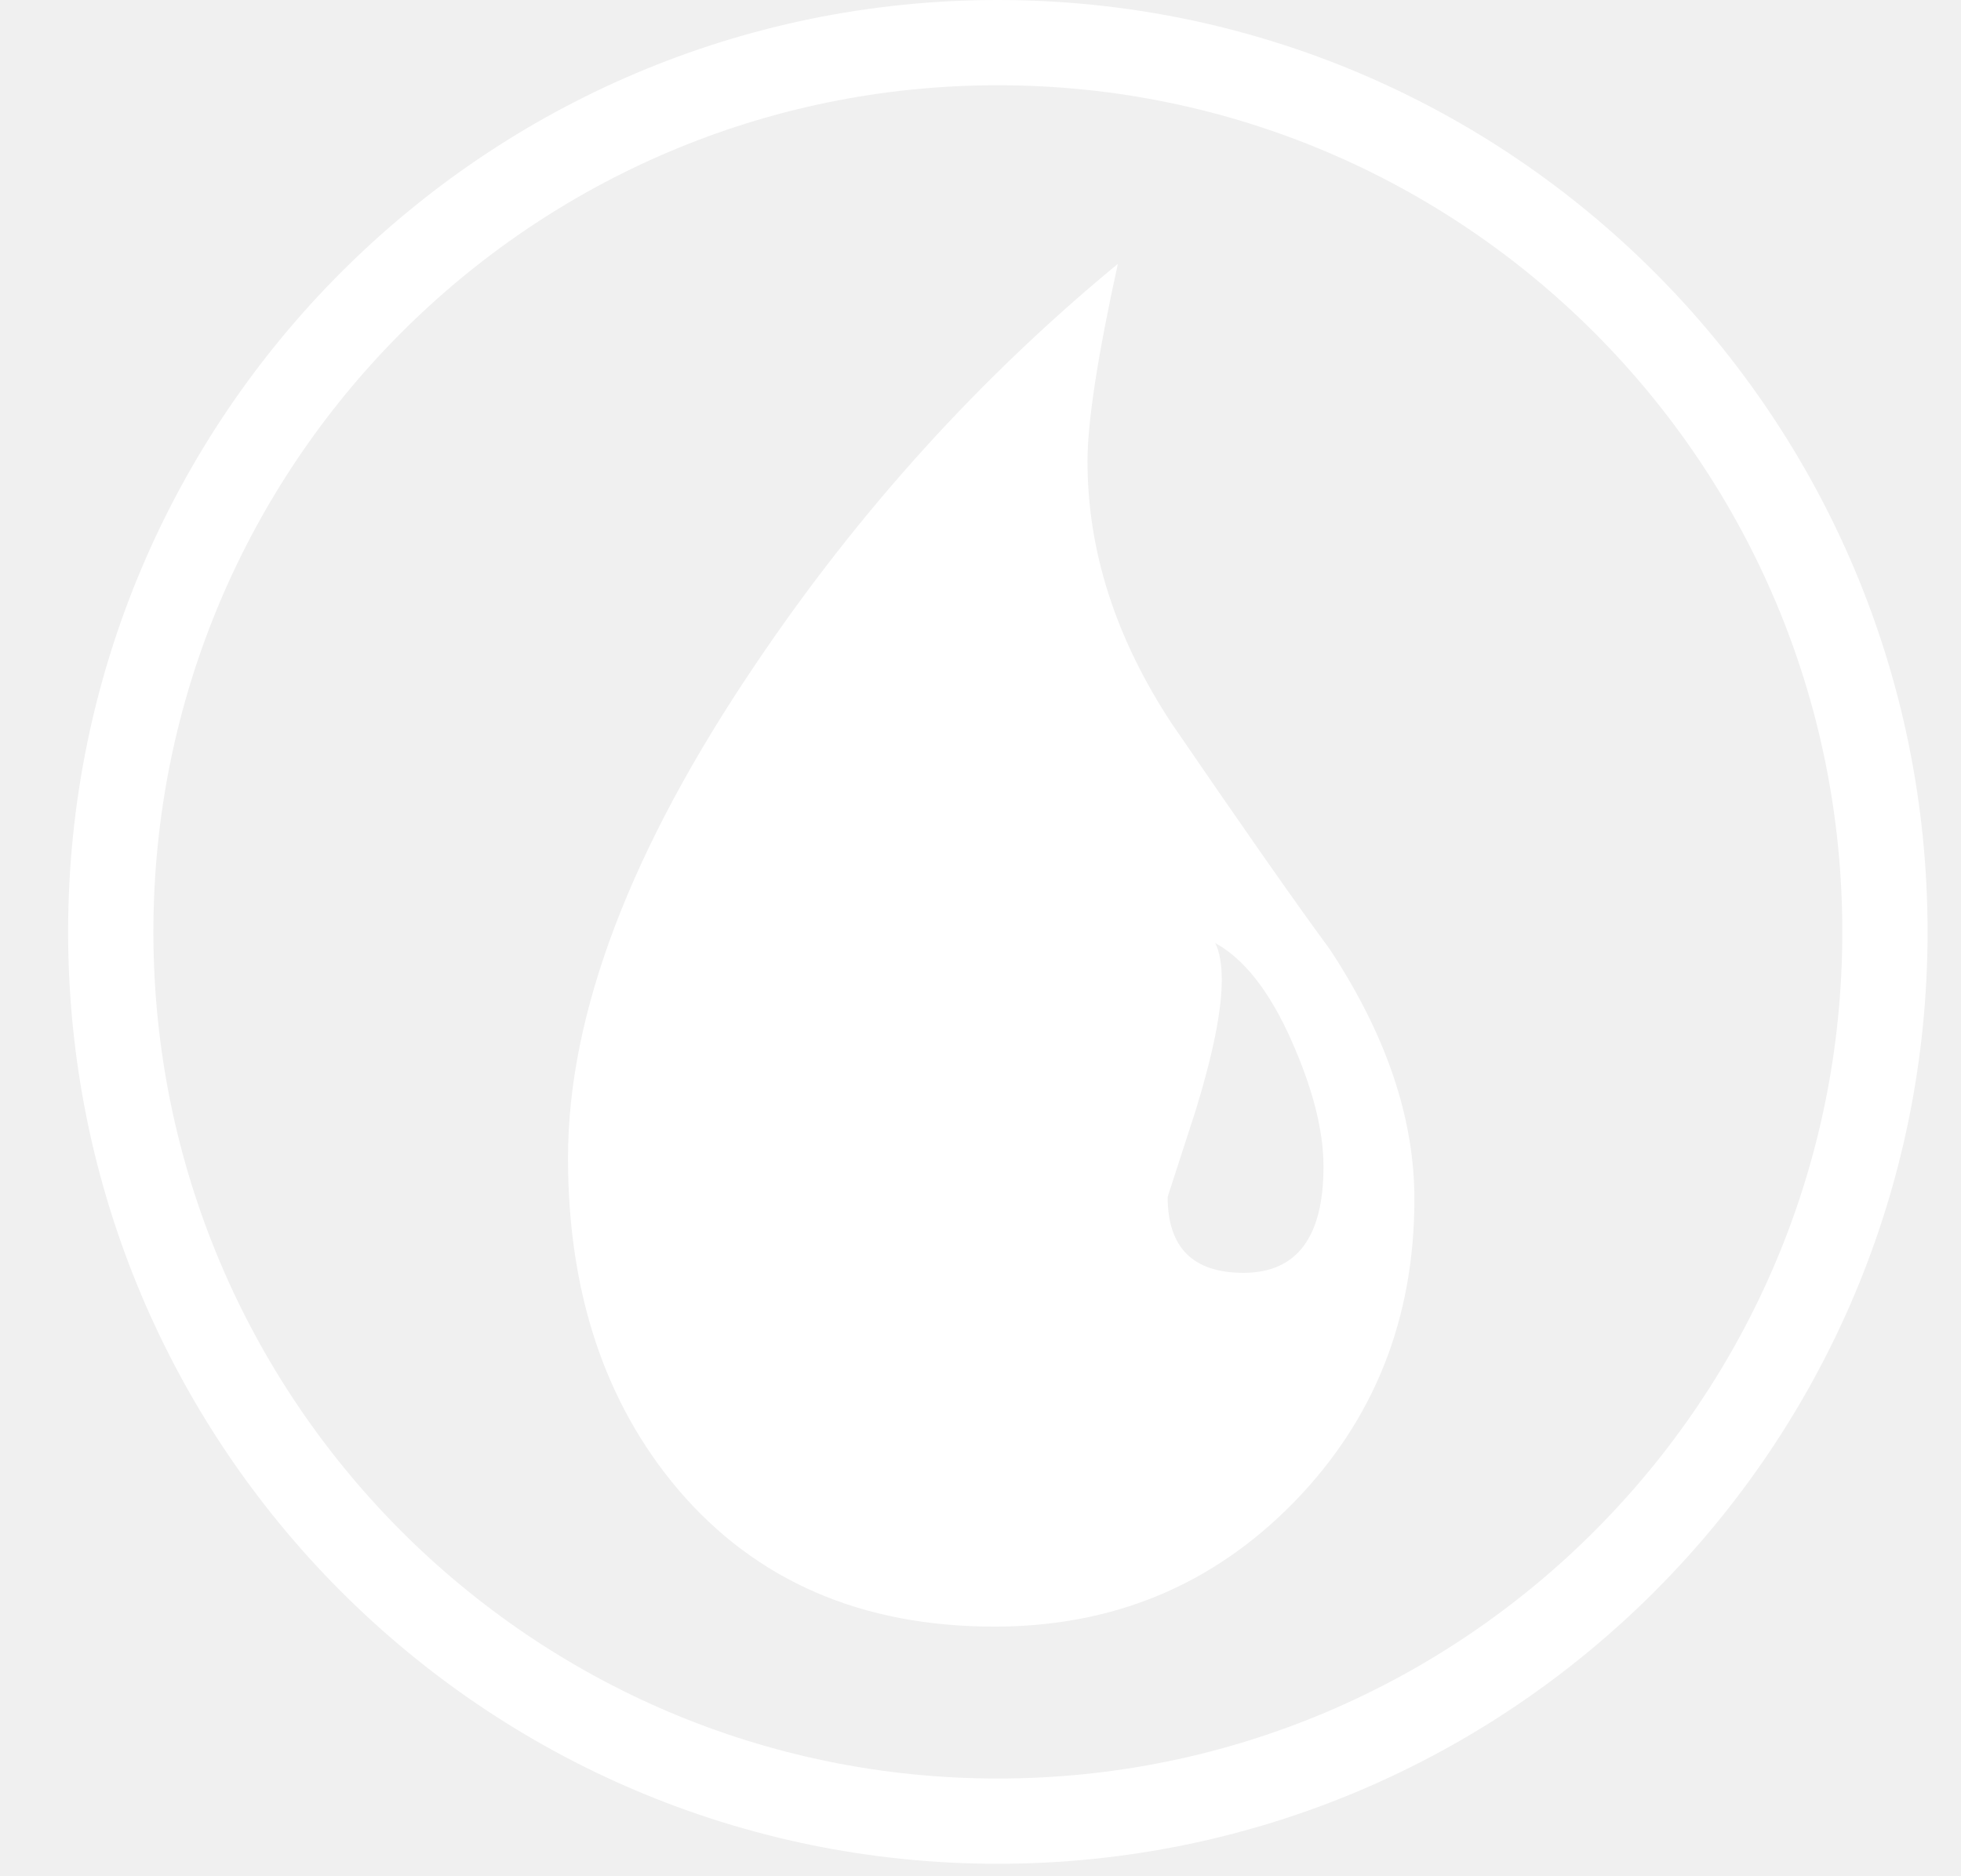
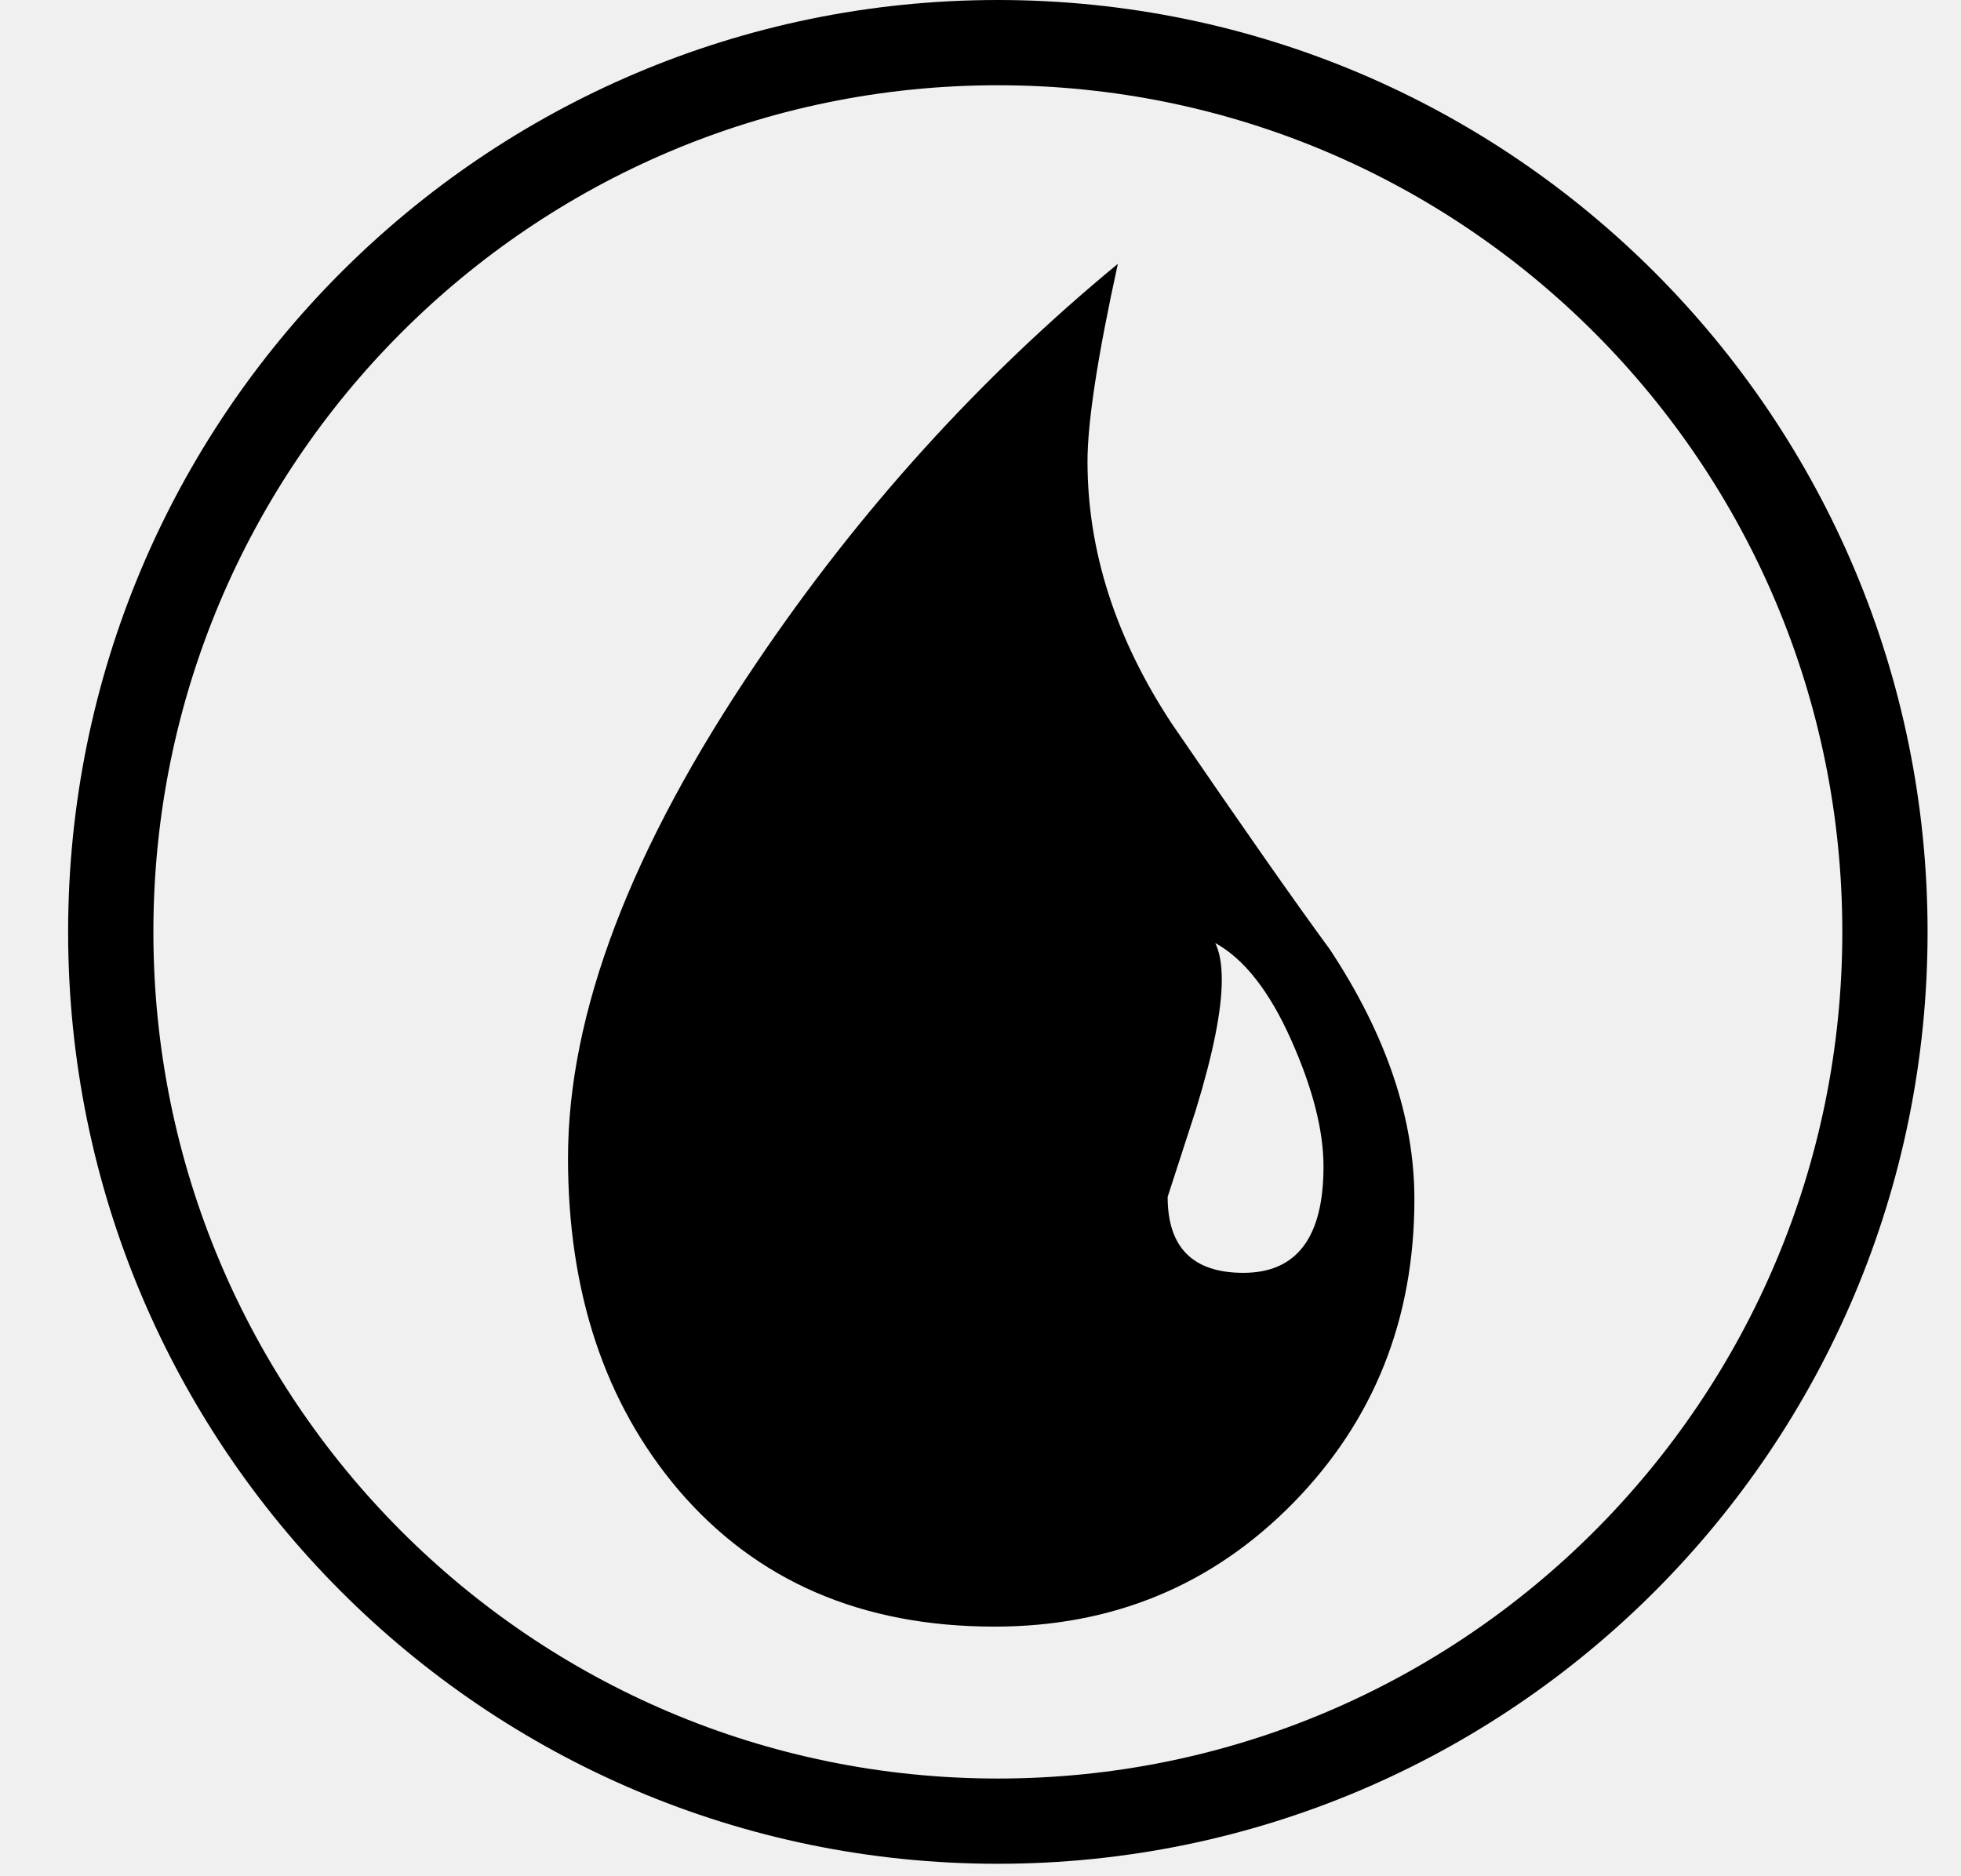
<svg xmlns="http://www.w3.org/2000/svg" width="23" height="22" viewBox="0 0 23 22" fill="none">
-   <path d="M11.703 21.363C17.451 21.363 22.108 16.692 22.108 10.932C22.108 5.172 17.451 0.5 11.703 0.5C5.956 0.5 1.299 5.172 1.299 10.932C1.299 16.692 5.956 21.363 11.703 21.363Z" stroke="white" />
-   <path d="M15.168 17.63C14.219 18.597 13.051 19.081 11.664 19.081C10.107 19.081 8.871 18.547 7.957 17.477C7.094 16.459 6.662 15.161 6.662 13.583C6.662 11.886 7.399 9.951 8.871 7.778C10.072 5.997 11.486 4.435 13.111 3.095C12.873 4.181 12.755 4.953 12.755 5.411C12.755 6.464 13.085 7.49 13.745 8.491C14.558 9.679 15.175 10.562 15.599 11.139C16.259 12.14 16.589 13.116 16.589 14.066C16.589 15.475 16.115 16.663 15.168 17.63ZM15.142 12.195C14.888 11.626 14.592 11.249 14.253 11.062C14.304 11.164 14.33 11.308 14.33 11.495C14.33 11.851 14.228 12.36 14.025 13.022L13.695 14.04C13.695 14.634 13.991 14.931 14.583 14.931C15.209 14.931 15.523 14.515 15.523 13.684C15.523 13.26 15.396 12.764 15.142 12.195Z" fill="white" />
+   <path d="M11.703 21.363C17.451 21.363 22.108 16.692 22.108 10.932C22.108 5.172 17.451 0.5 11.703 0.5C5.956 0.5 1.299 5.172 1.299 10.932C1.299 16.692 5.956 21.363 11.703 21.363Z" stroke="black" />
+   <path d="M15.168 17.63C14.219 18.597 13.051 19.081 11.664 19.081C10.107 19.081 8.871 18.547 7.957 17.477C7.094 16.459 6.662 15.161 6.662 13.583C6.662 11.886 7.399 9.951 8.871 7.778C10.072 5.997 11.486 4.435 13.111 3.095C12.873 4.181 12.755 4.953 12.755 5.411C12.755 6.464 13.085 7.49 13.745 8.491C14.558 9.679 15.175 10.562 15.599 11.139C16.259 12.14 16.589 13.116 16.589 14.066C16.589 15.475 16.115 16.663 15.168 17.63ZM15.142 12.195C14.888 11.626 14.592 11.249 14.253 11.062C14.304 11.164 14.33 11.308 14.33 11.495C14.33 11.851 14.228 12.36 14.025 13.022L13.695 14.04C13.695 14.634 13.991 14.931 14.583 14.931C15.209 14.931 15.523 14.515 15.523 13.684C15.523 13.26 15.396 12.764 15.142 12.195Z" fill="black" />
</svg>
